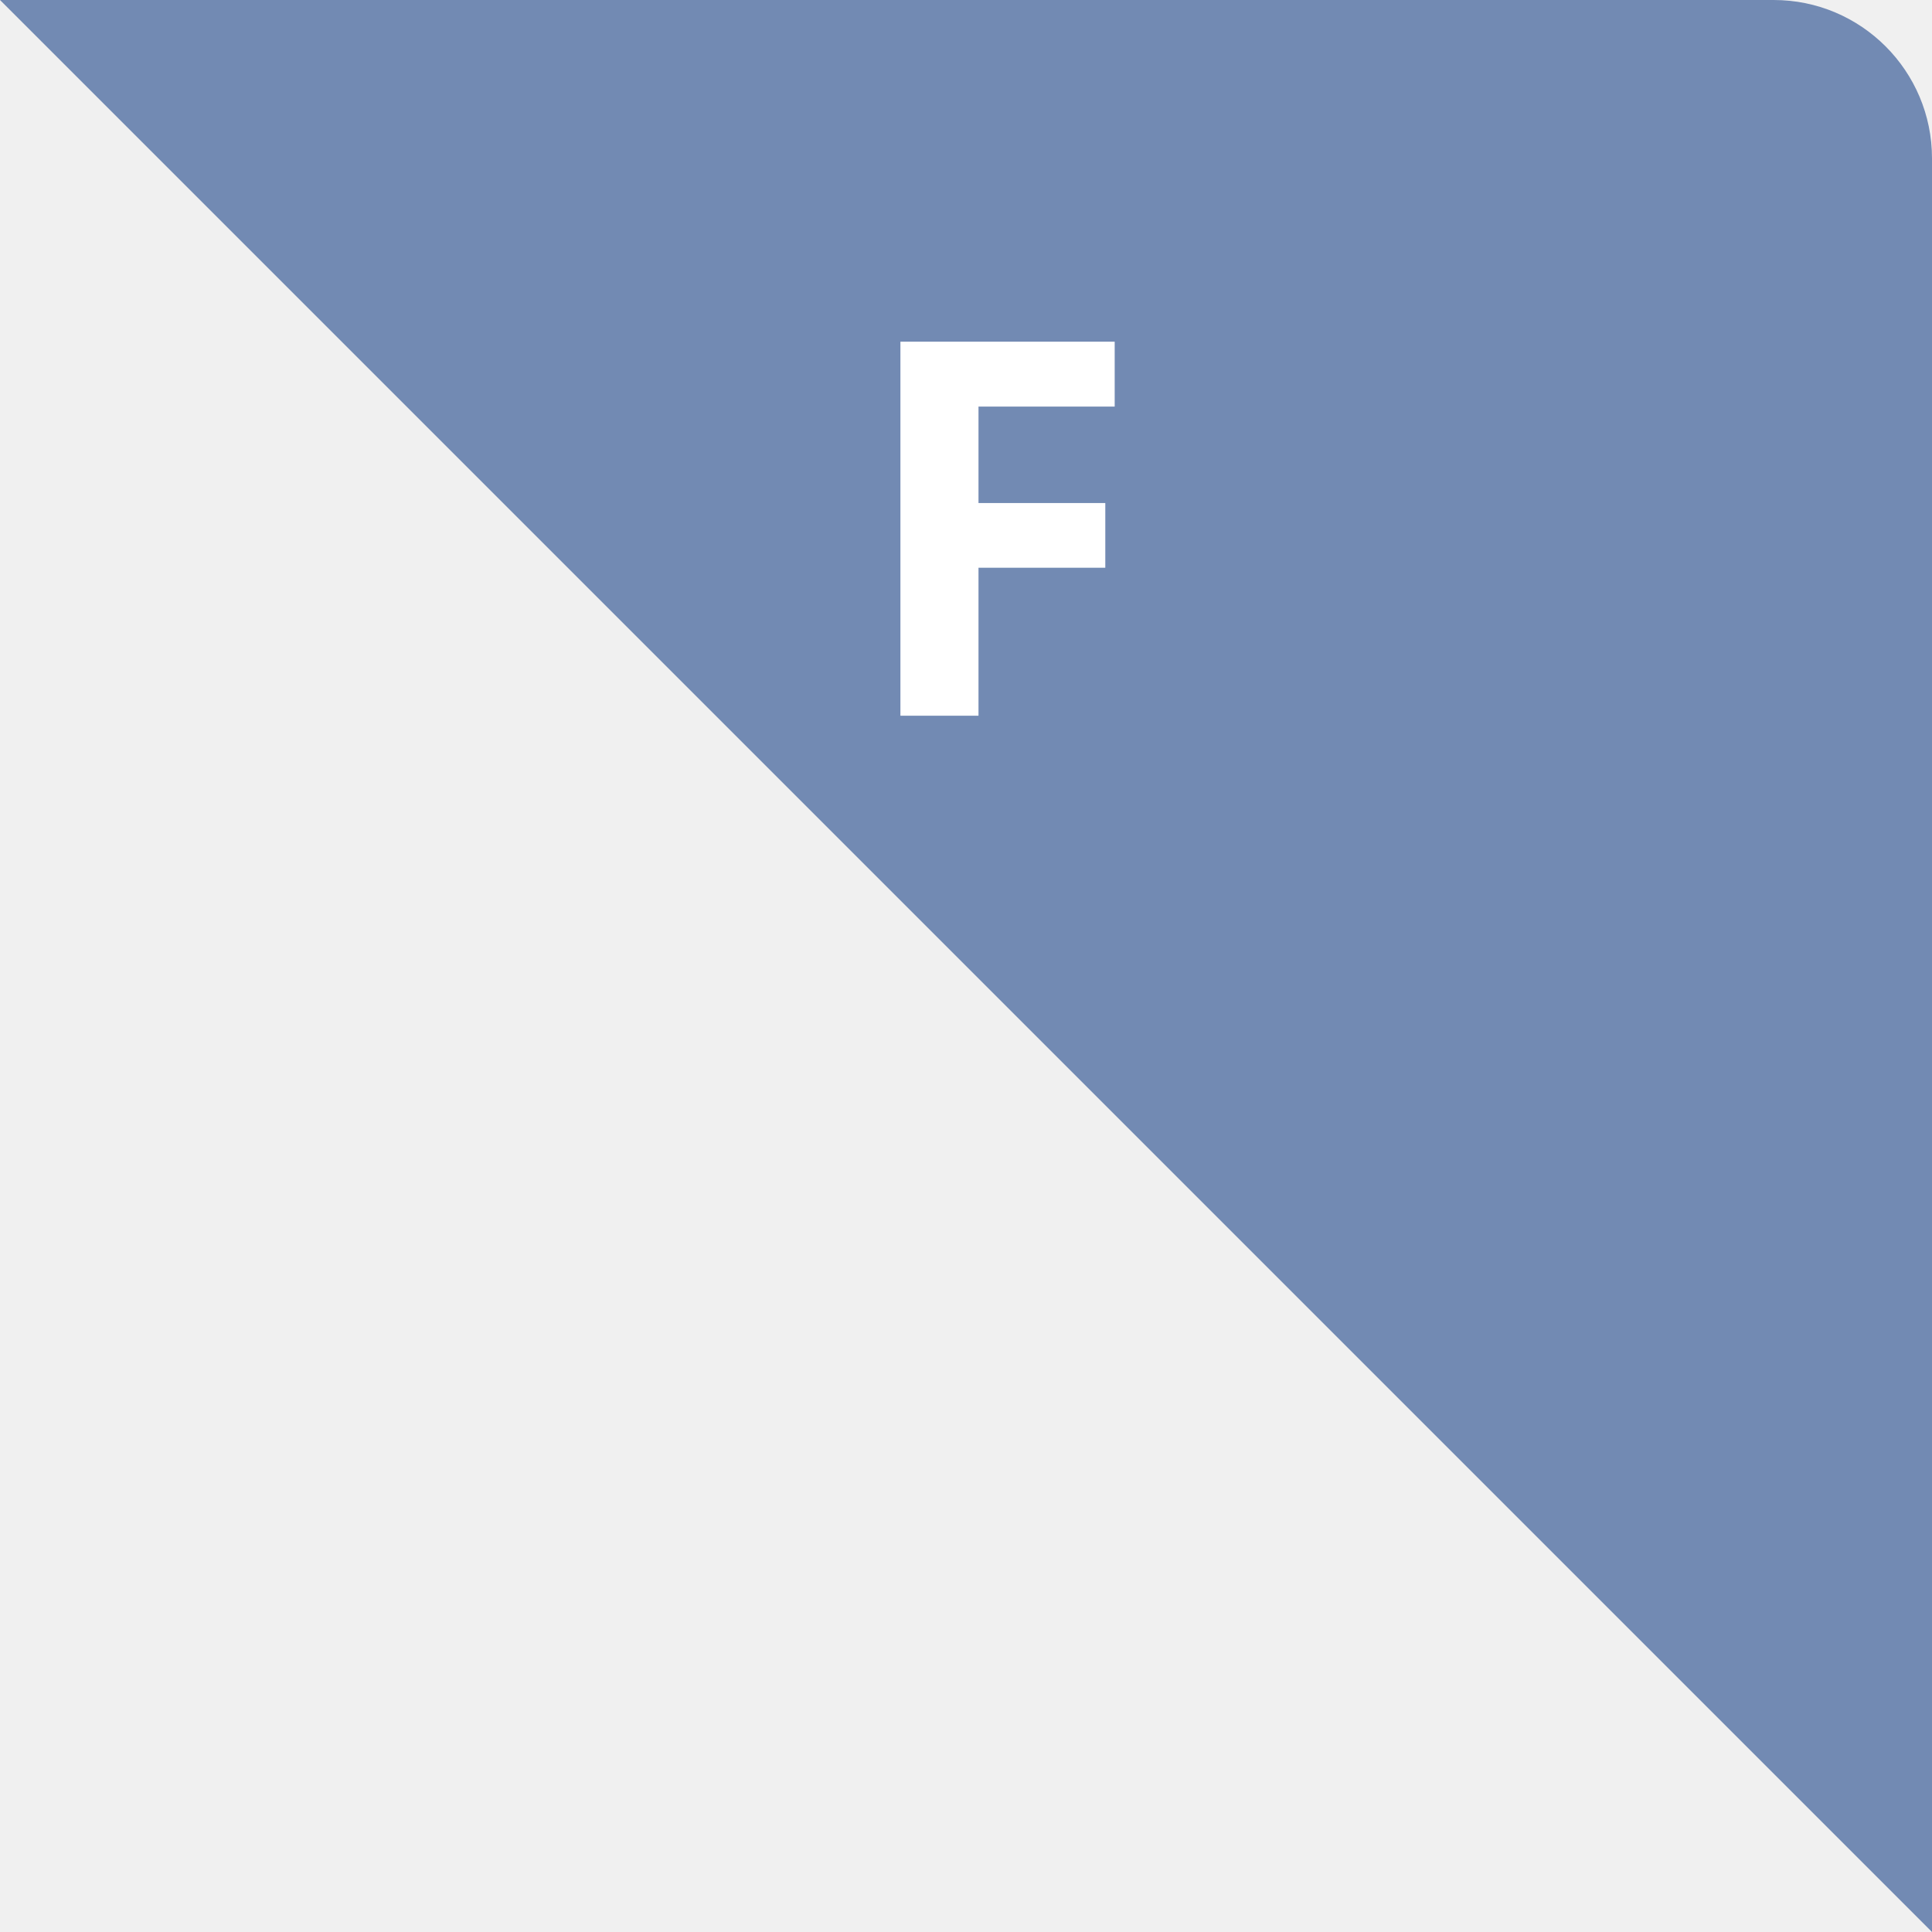
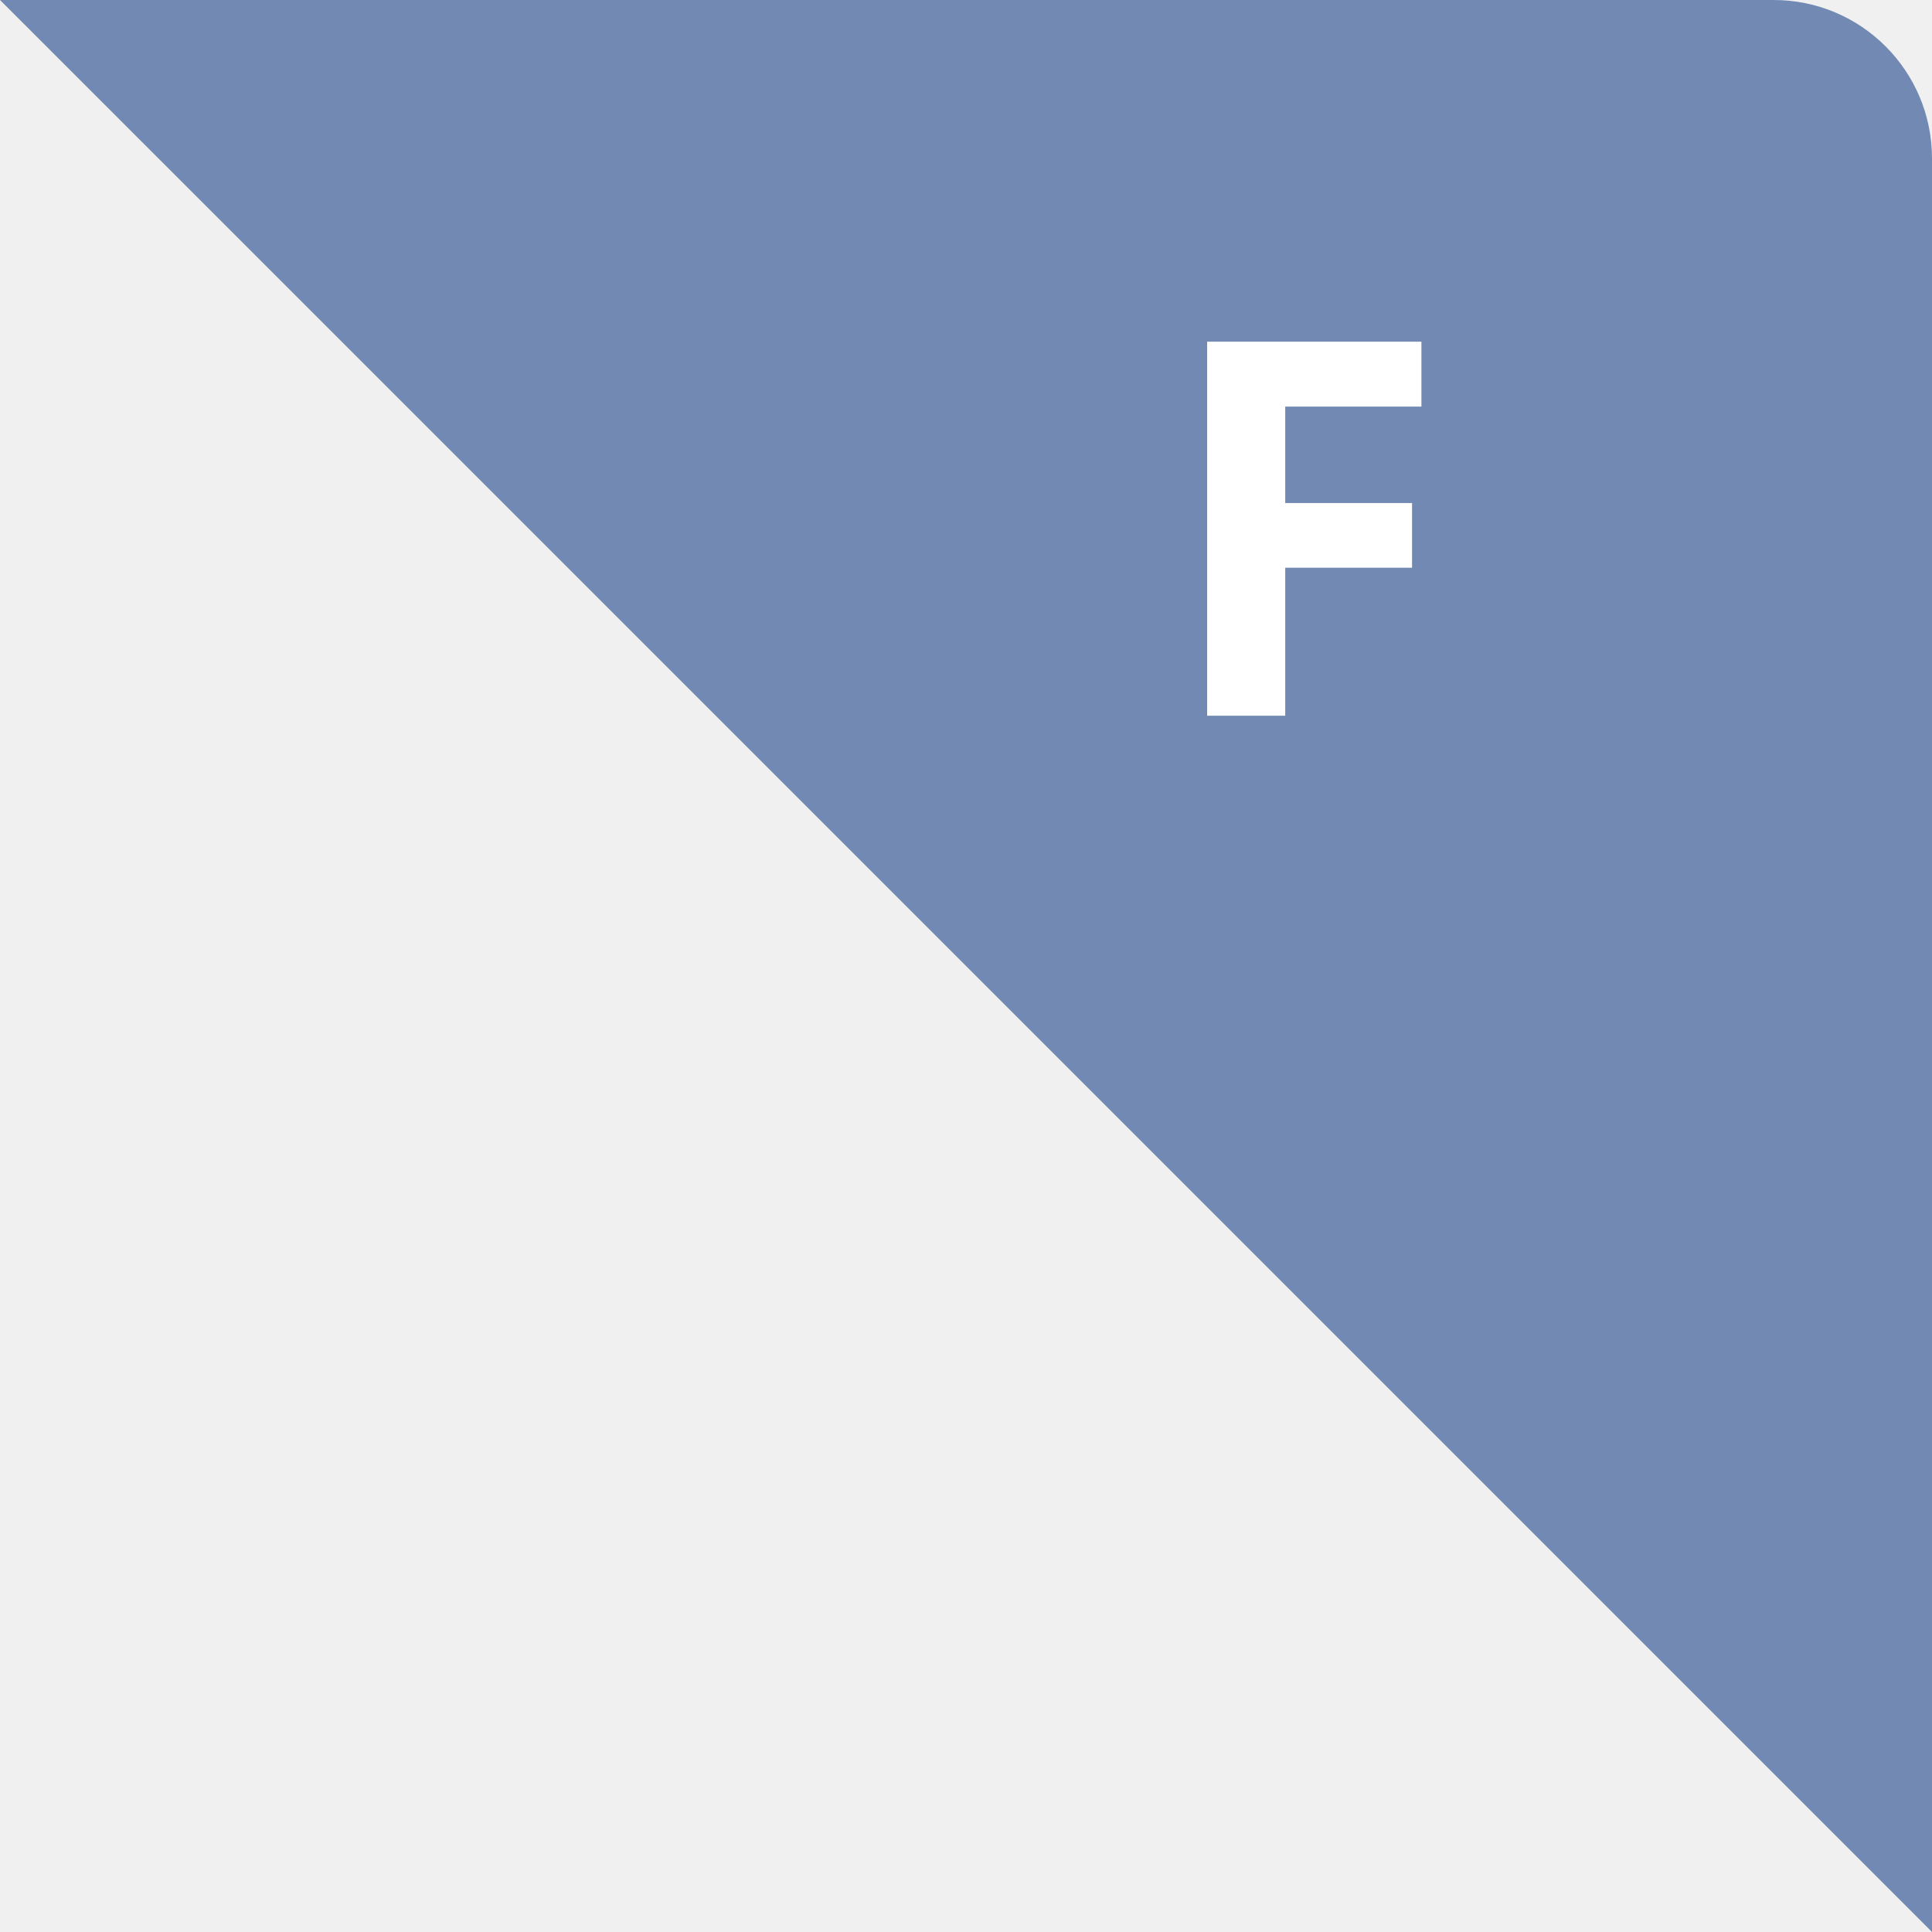
<svg xmlns="http://www.w3.org/2000/svg" width="151.166" height="151.166" viewBox="0 0 151.166 151.166">
  <g id="Сгруппировать_160" data-name="Сгруппировать 160" transform="translate(-1668.834 -267)">
    <path id="Контур_Вид_пакета_" data-name="Контур (Вид пакета)" d="M0,0H138.775a12.391,12.391,0,0,1,12.391,12.391V151.166Z" transform="translate(1668.834 267)" fill="#728ab3" />
    <text id="MP" transform="translate(1800 323)" fill="#fff" font-size="41" font-family="OpenSans-Bold, Open Sans" font-weight="700">
-       <tspan x="-64.403" y="0">F</tspan>
+       <tspan x="-40.403" y="0">F</tspan>
    </text>
  </g>
</svg>
